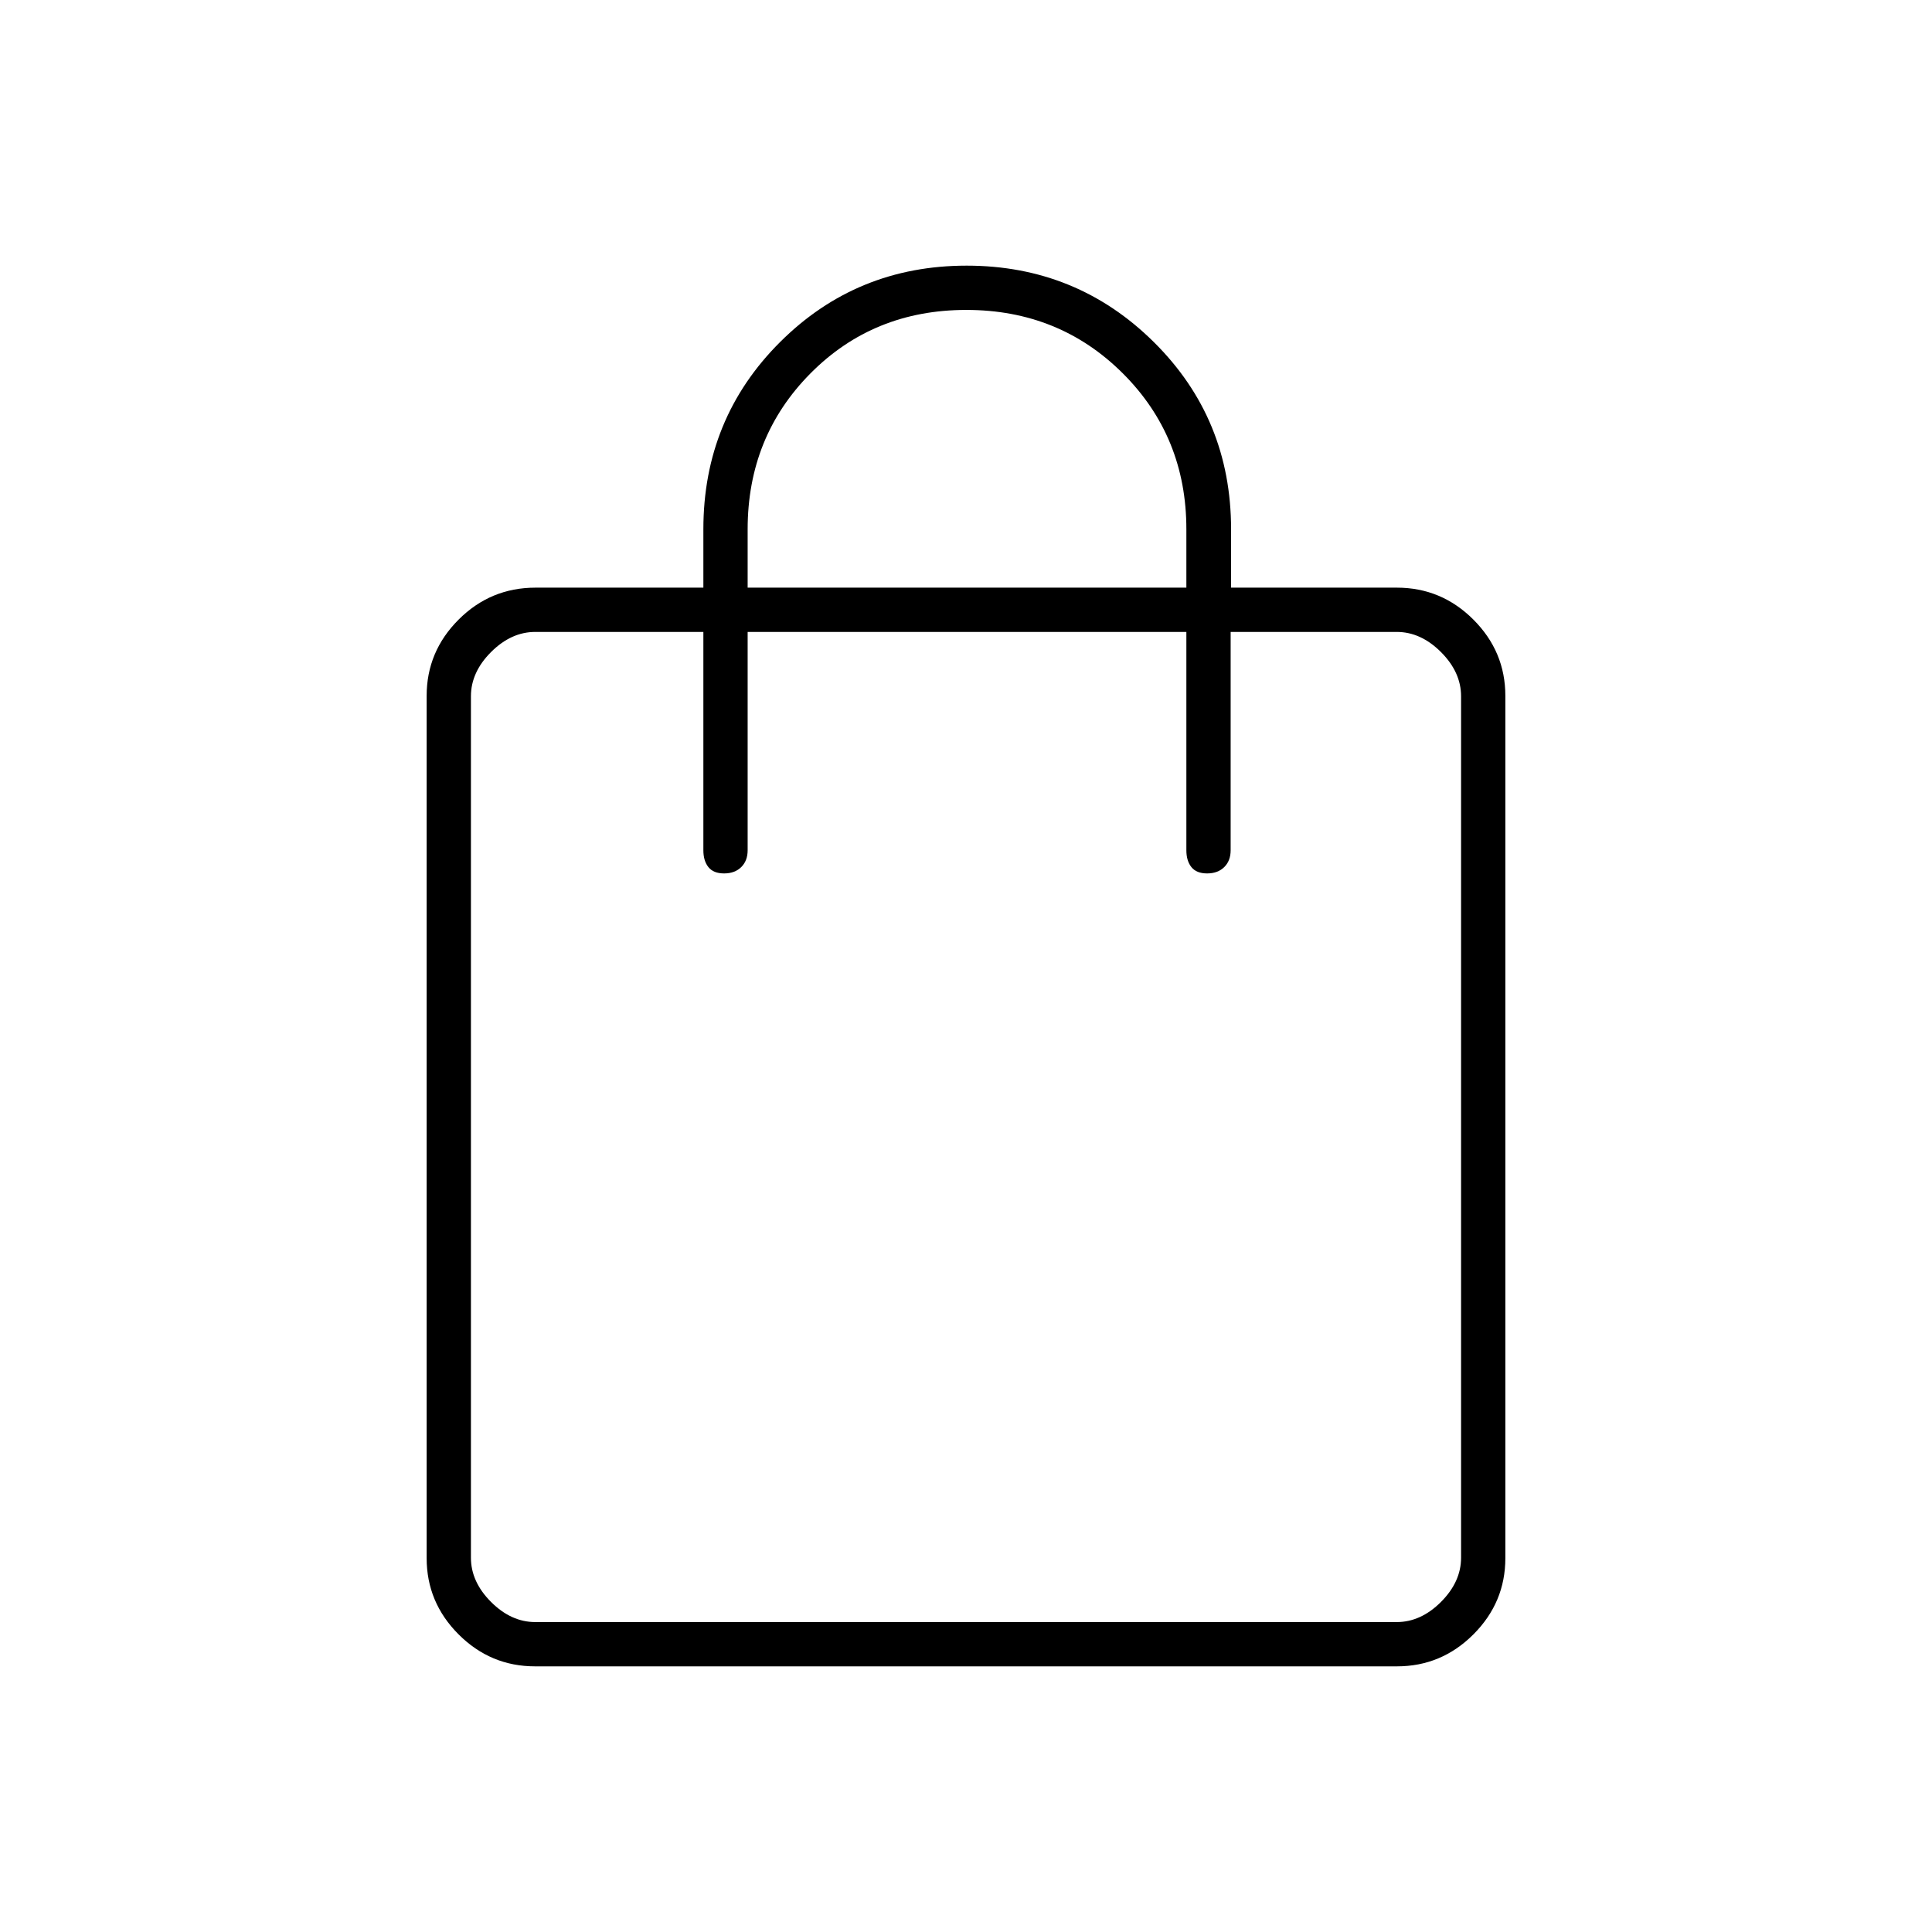
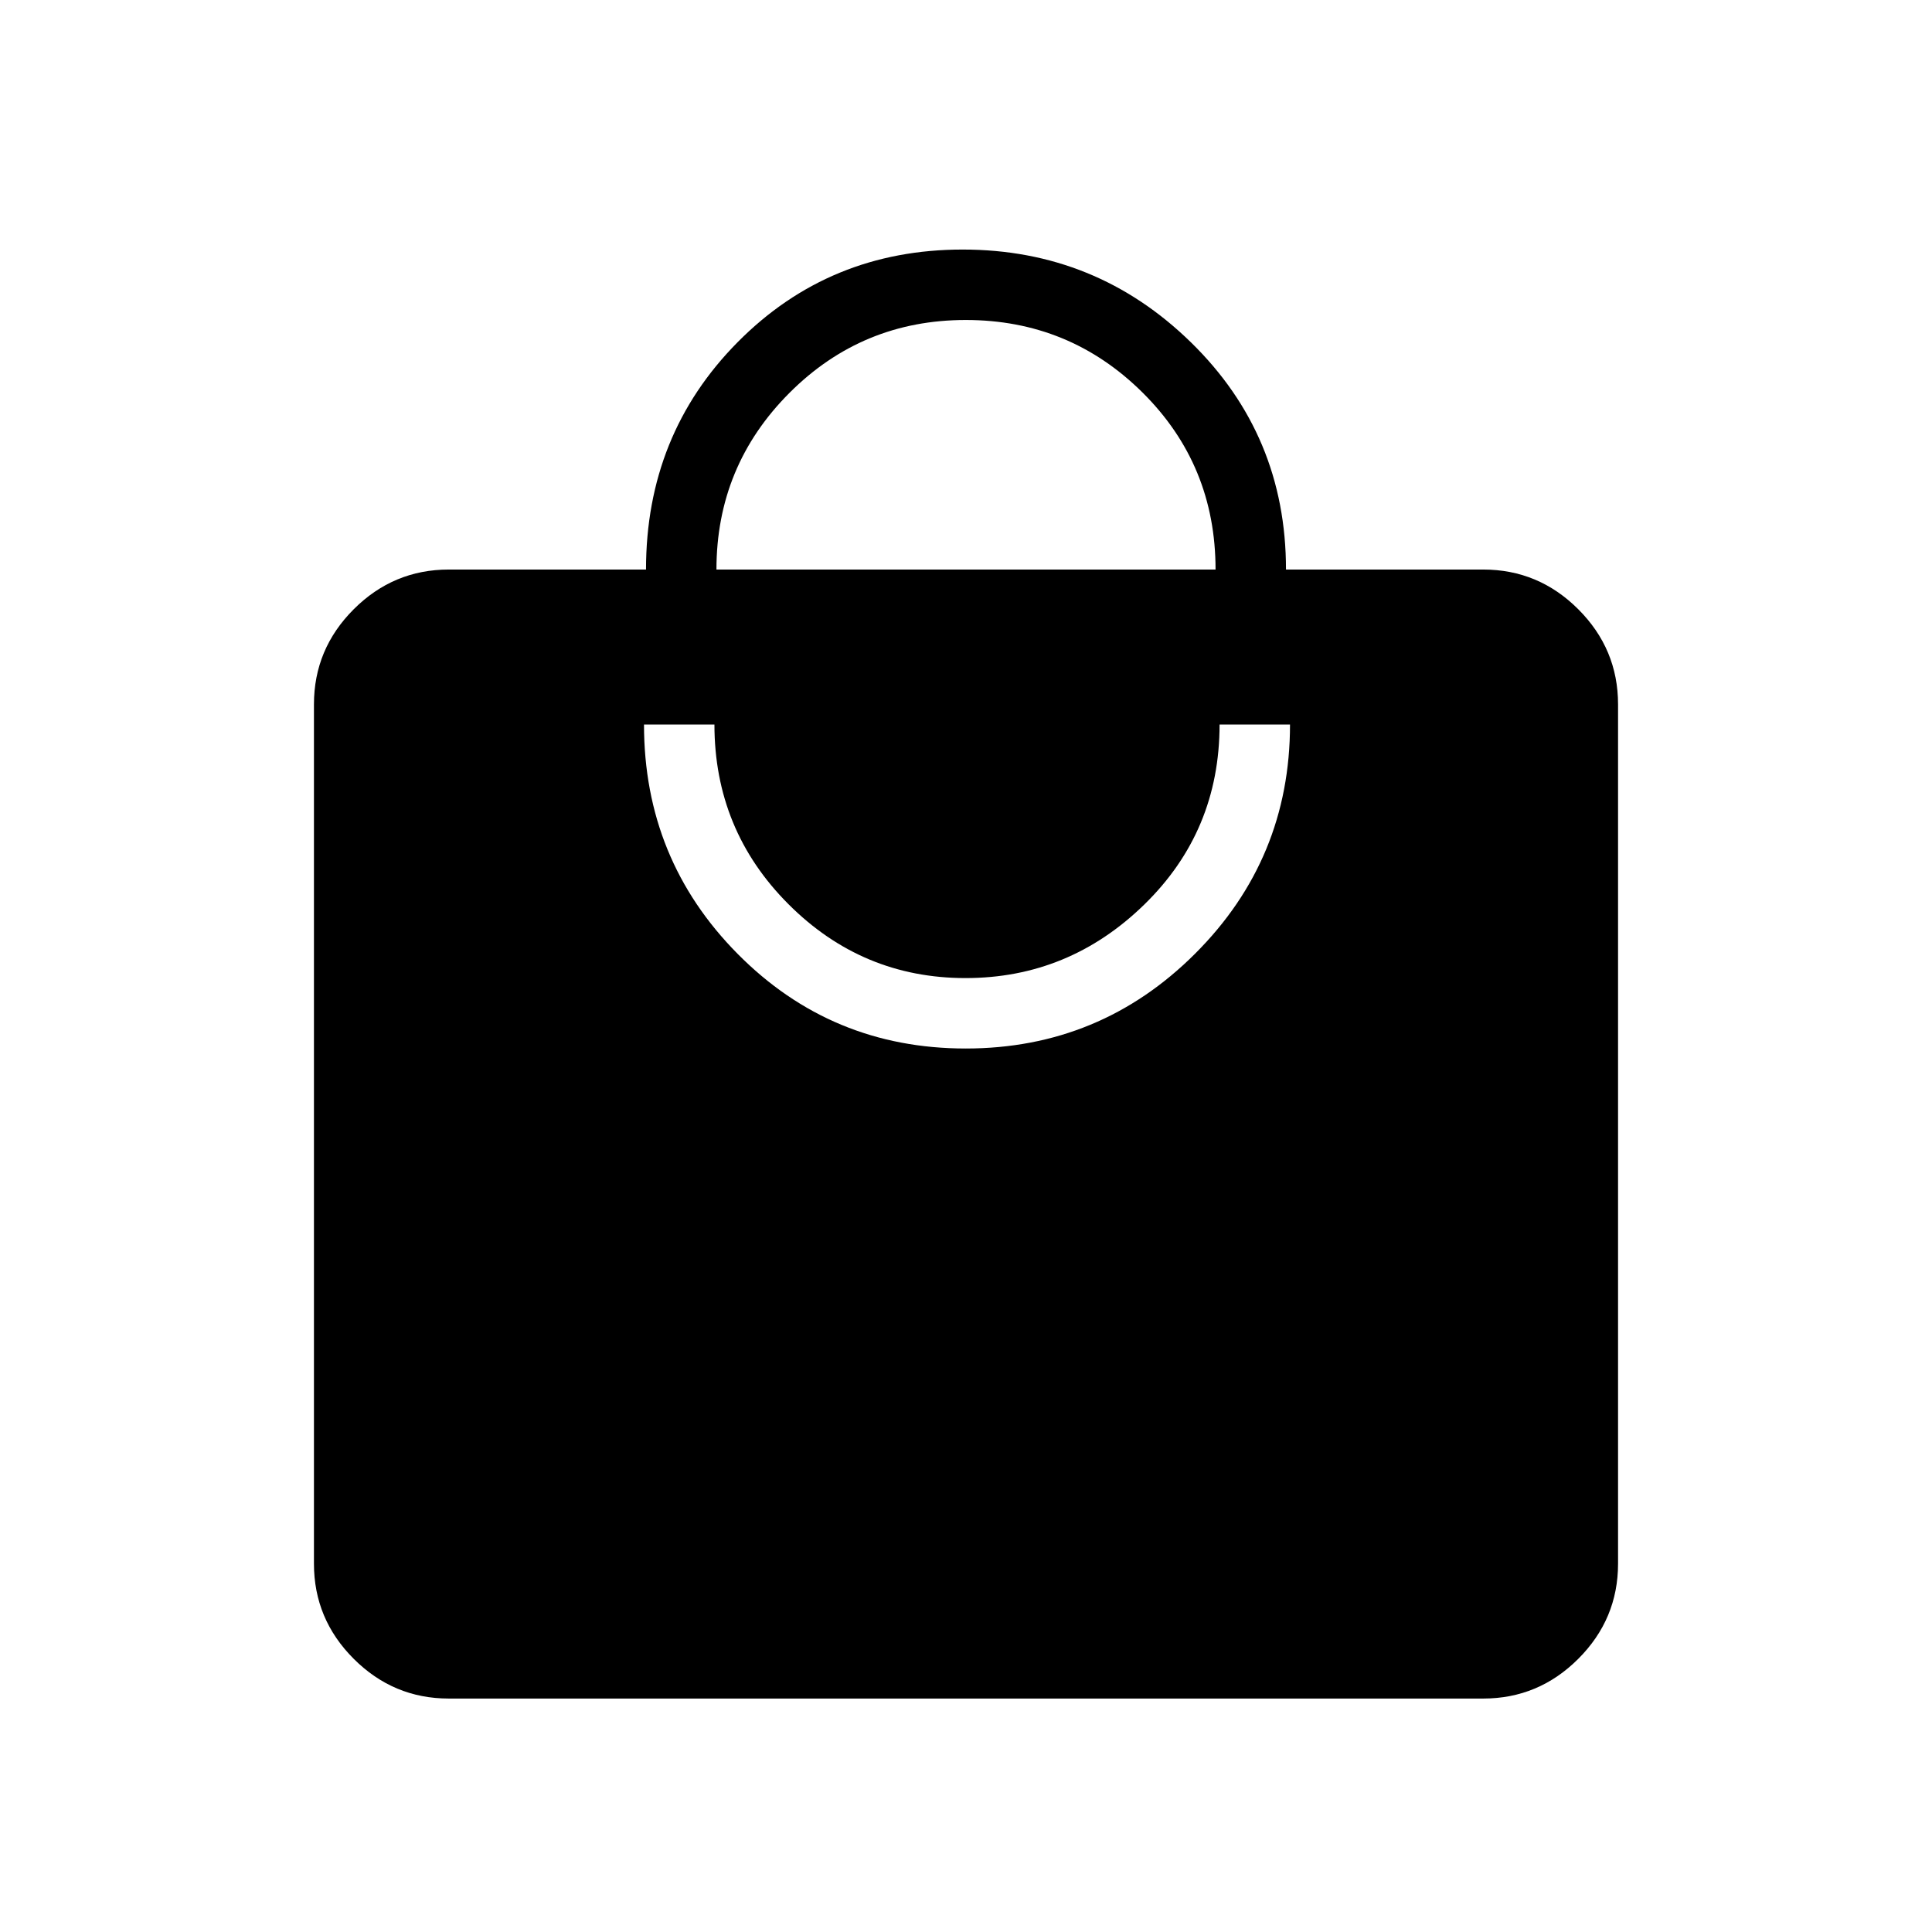
<svg xmlns="http://www.w3.org/2000/svg" height="48" viewBox="0 -960 960 960" width="48">
-   <path d="M265.863-132q-22.107 0-37.985-15.878T212-185.772v-428.456q0-22.016 15.878-37.894T266.084-668H349.5v-29q0-55 38.084-93t92.75-38q54.666 0 93.024 38 38.358 38 38.358 93v29h82.385q22.143 0 38.021 15.878T748-614.228v428.456q0 22.016-15.878 37.894T694.137-132H265.863Zm.137-22h428q12 0 22-10t10-22v-428q0-12-10-22t-22-10h-82.5v108.5q0 5.225-3.193 8.362-3.193 3.138-8.5 3.138T592-529.138q-2.5-3.137-2.5-8.362V-646h-218v108.5q0 5.225-3.193 8.362-3.193 3.138-8.5 3.138T352-529.138q-2.5-3.137-2.5-8.362V-646H266q-12 0-22 10t-10 22v428q0 12 10 22t22 10Zm105.5-514h218v-29q0-46-31.604-77.5t-77.75-31.5Q434-806 402.75-774.5T371.5-697v29ZM234-154v-492 492Z" />
+   <path d="M223-116q-27.5 0-47.25-19.75T156-183v-427q0-27.5 19.75-47.25T223-677h98q0-67 45.556-113 45.555-46 111.81-46 66.254 0 113.444 46.142Q639-743.715 639-677h98q27.5 0 47.25 19.75T804-610v427q0 27.5-19.75 47.25T737-116H223Zm256.866-323q66.754 0 113.944-47.095T641-600h-35q0 53-37.444 89.5-37.443 36.5-88.791 36.5t-88.057-36.792Q355-547.583 355-600h-35q0 67 46.556 114 46.555 47 113.31 47ZM356-677h248q0-52-36.326-88t-87.792-36q-51.465 0-87.674 36.292Q356-728.417 356-677Z" />
</svg>
